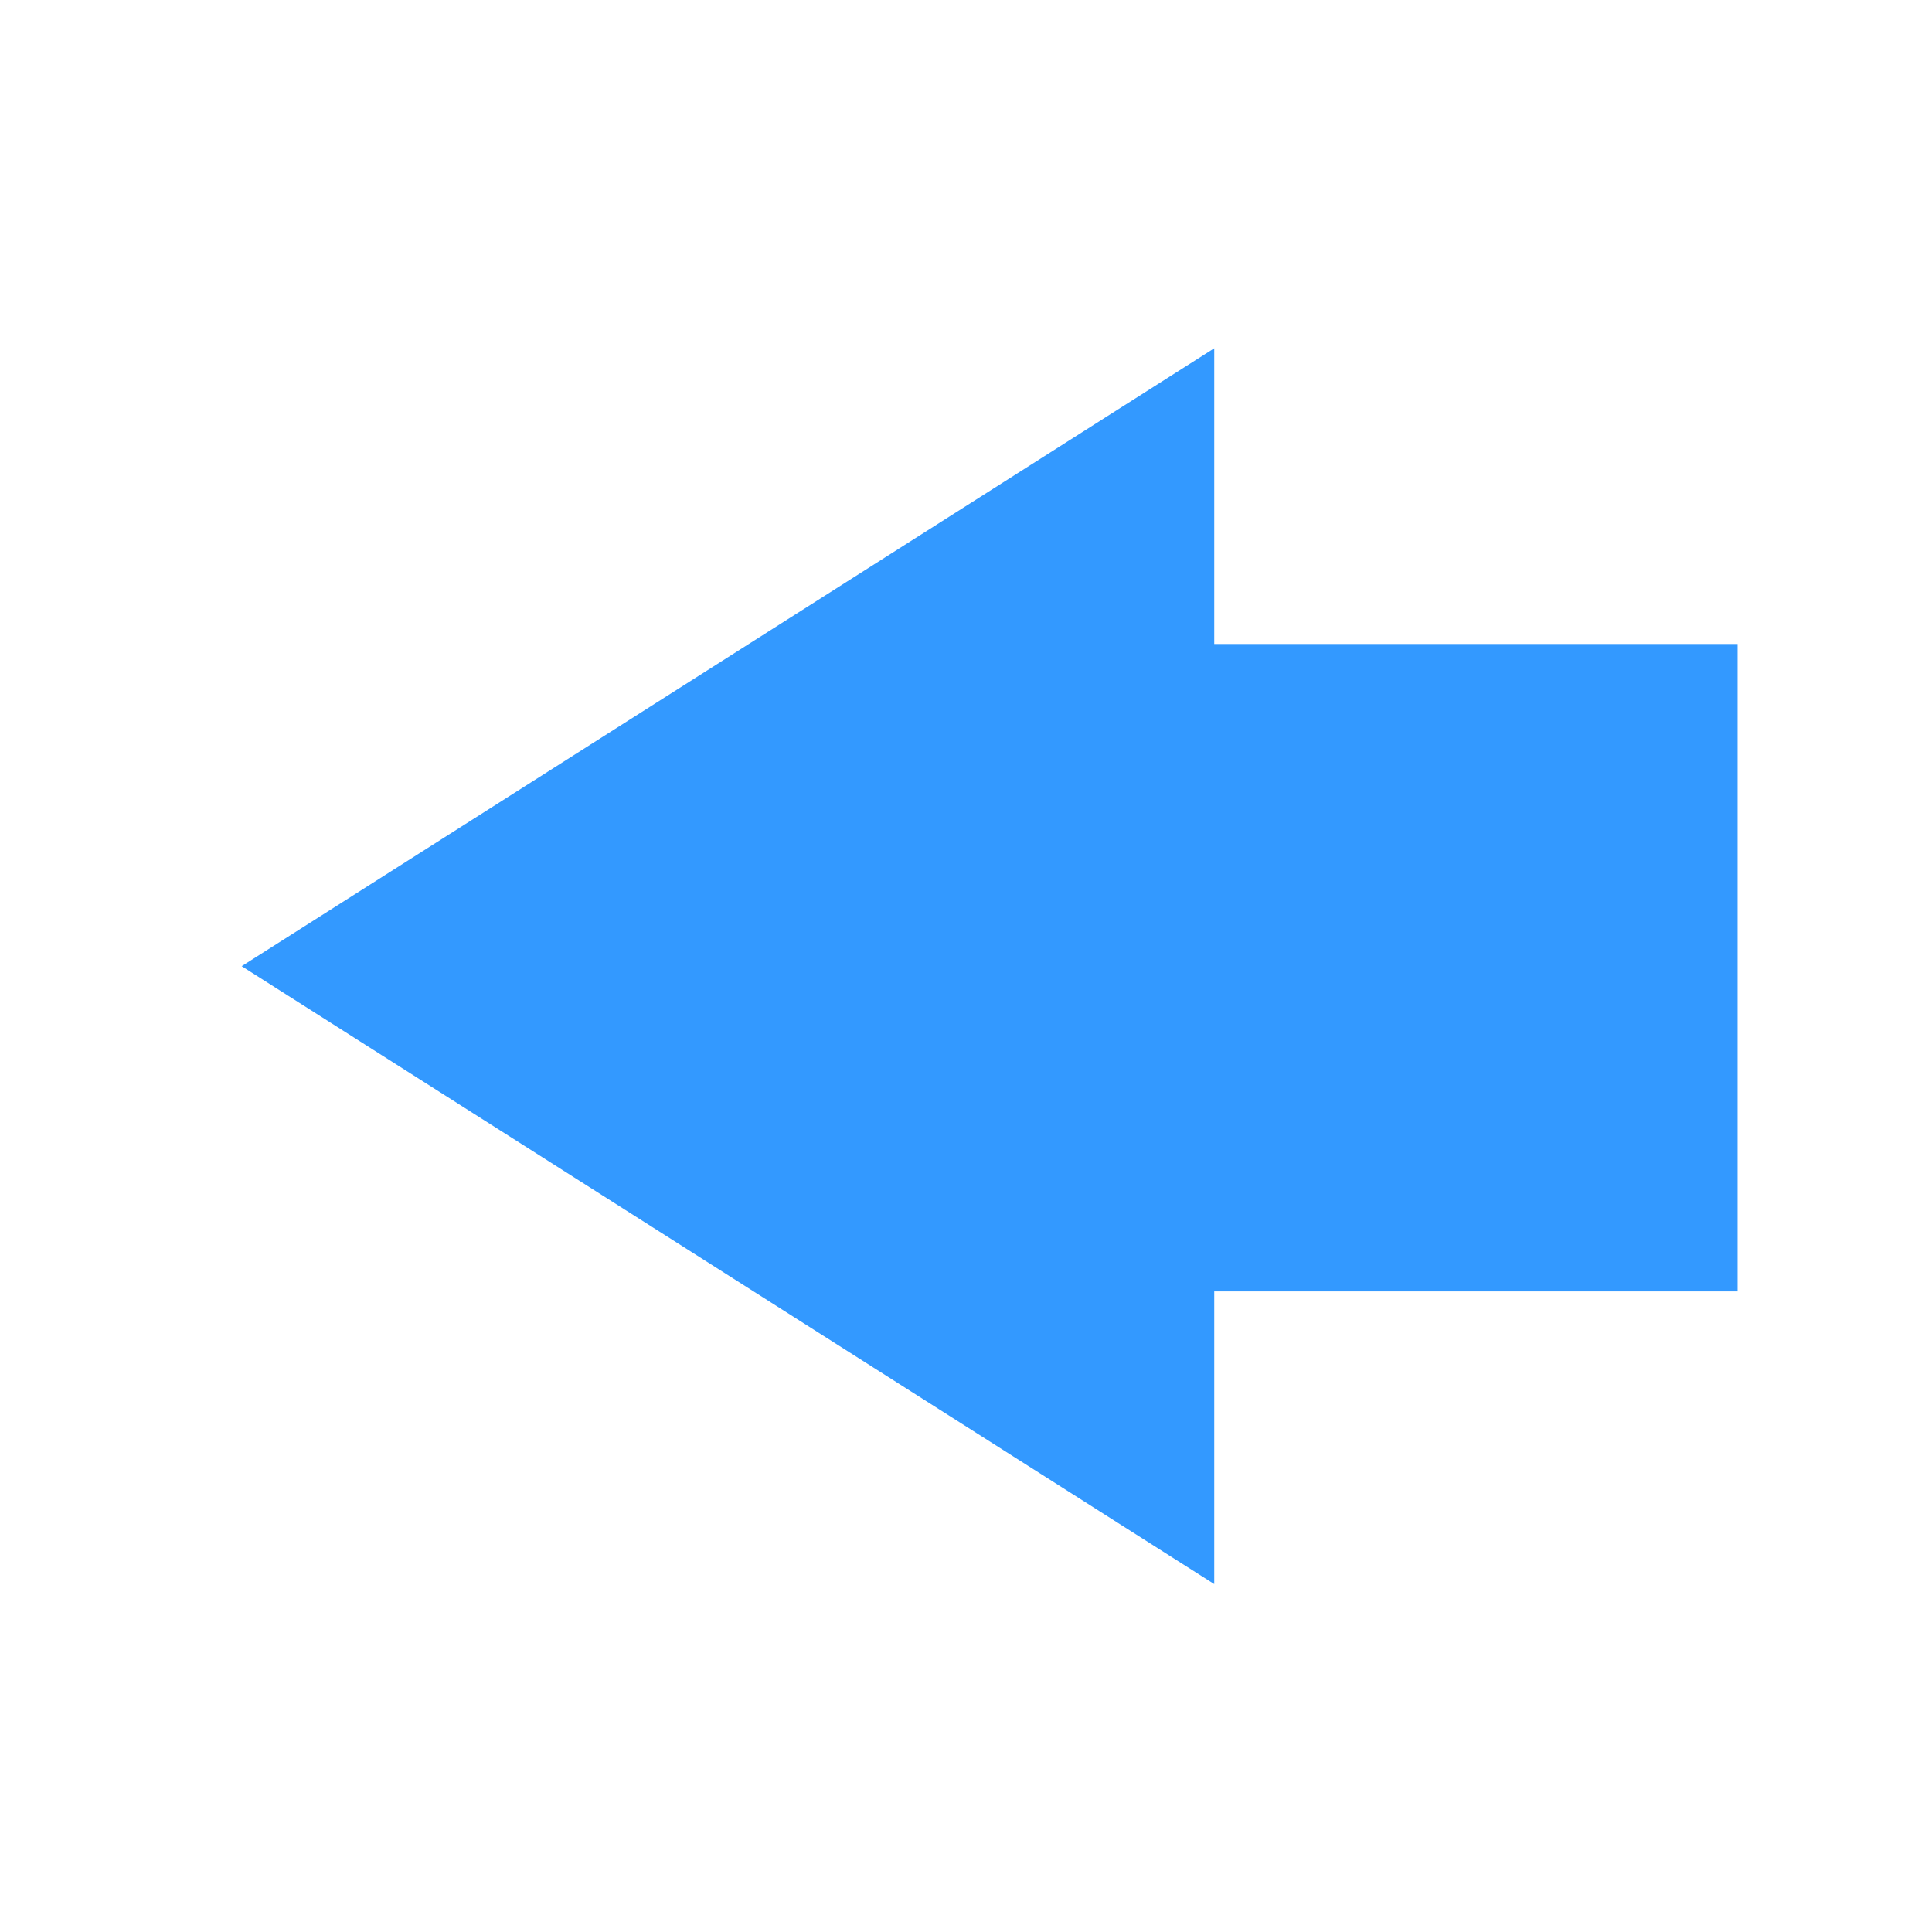
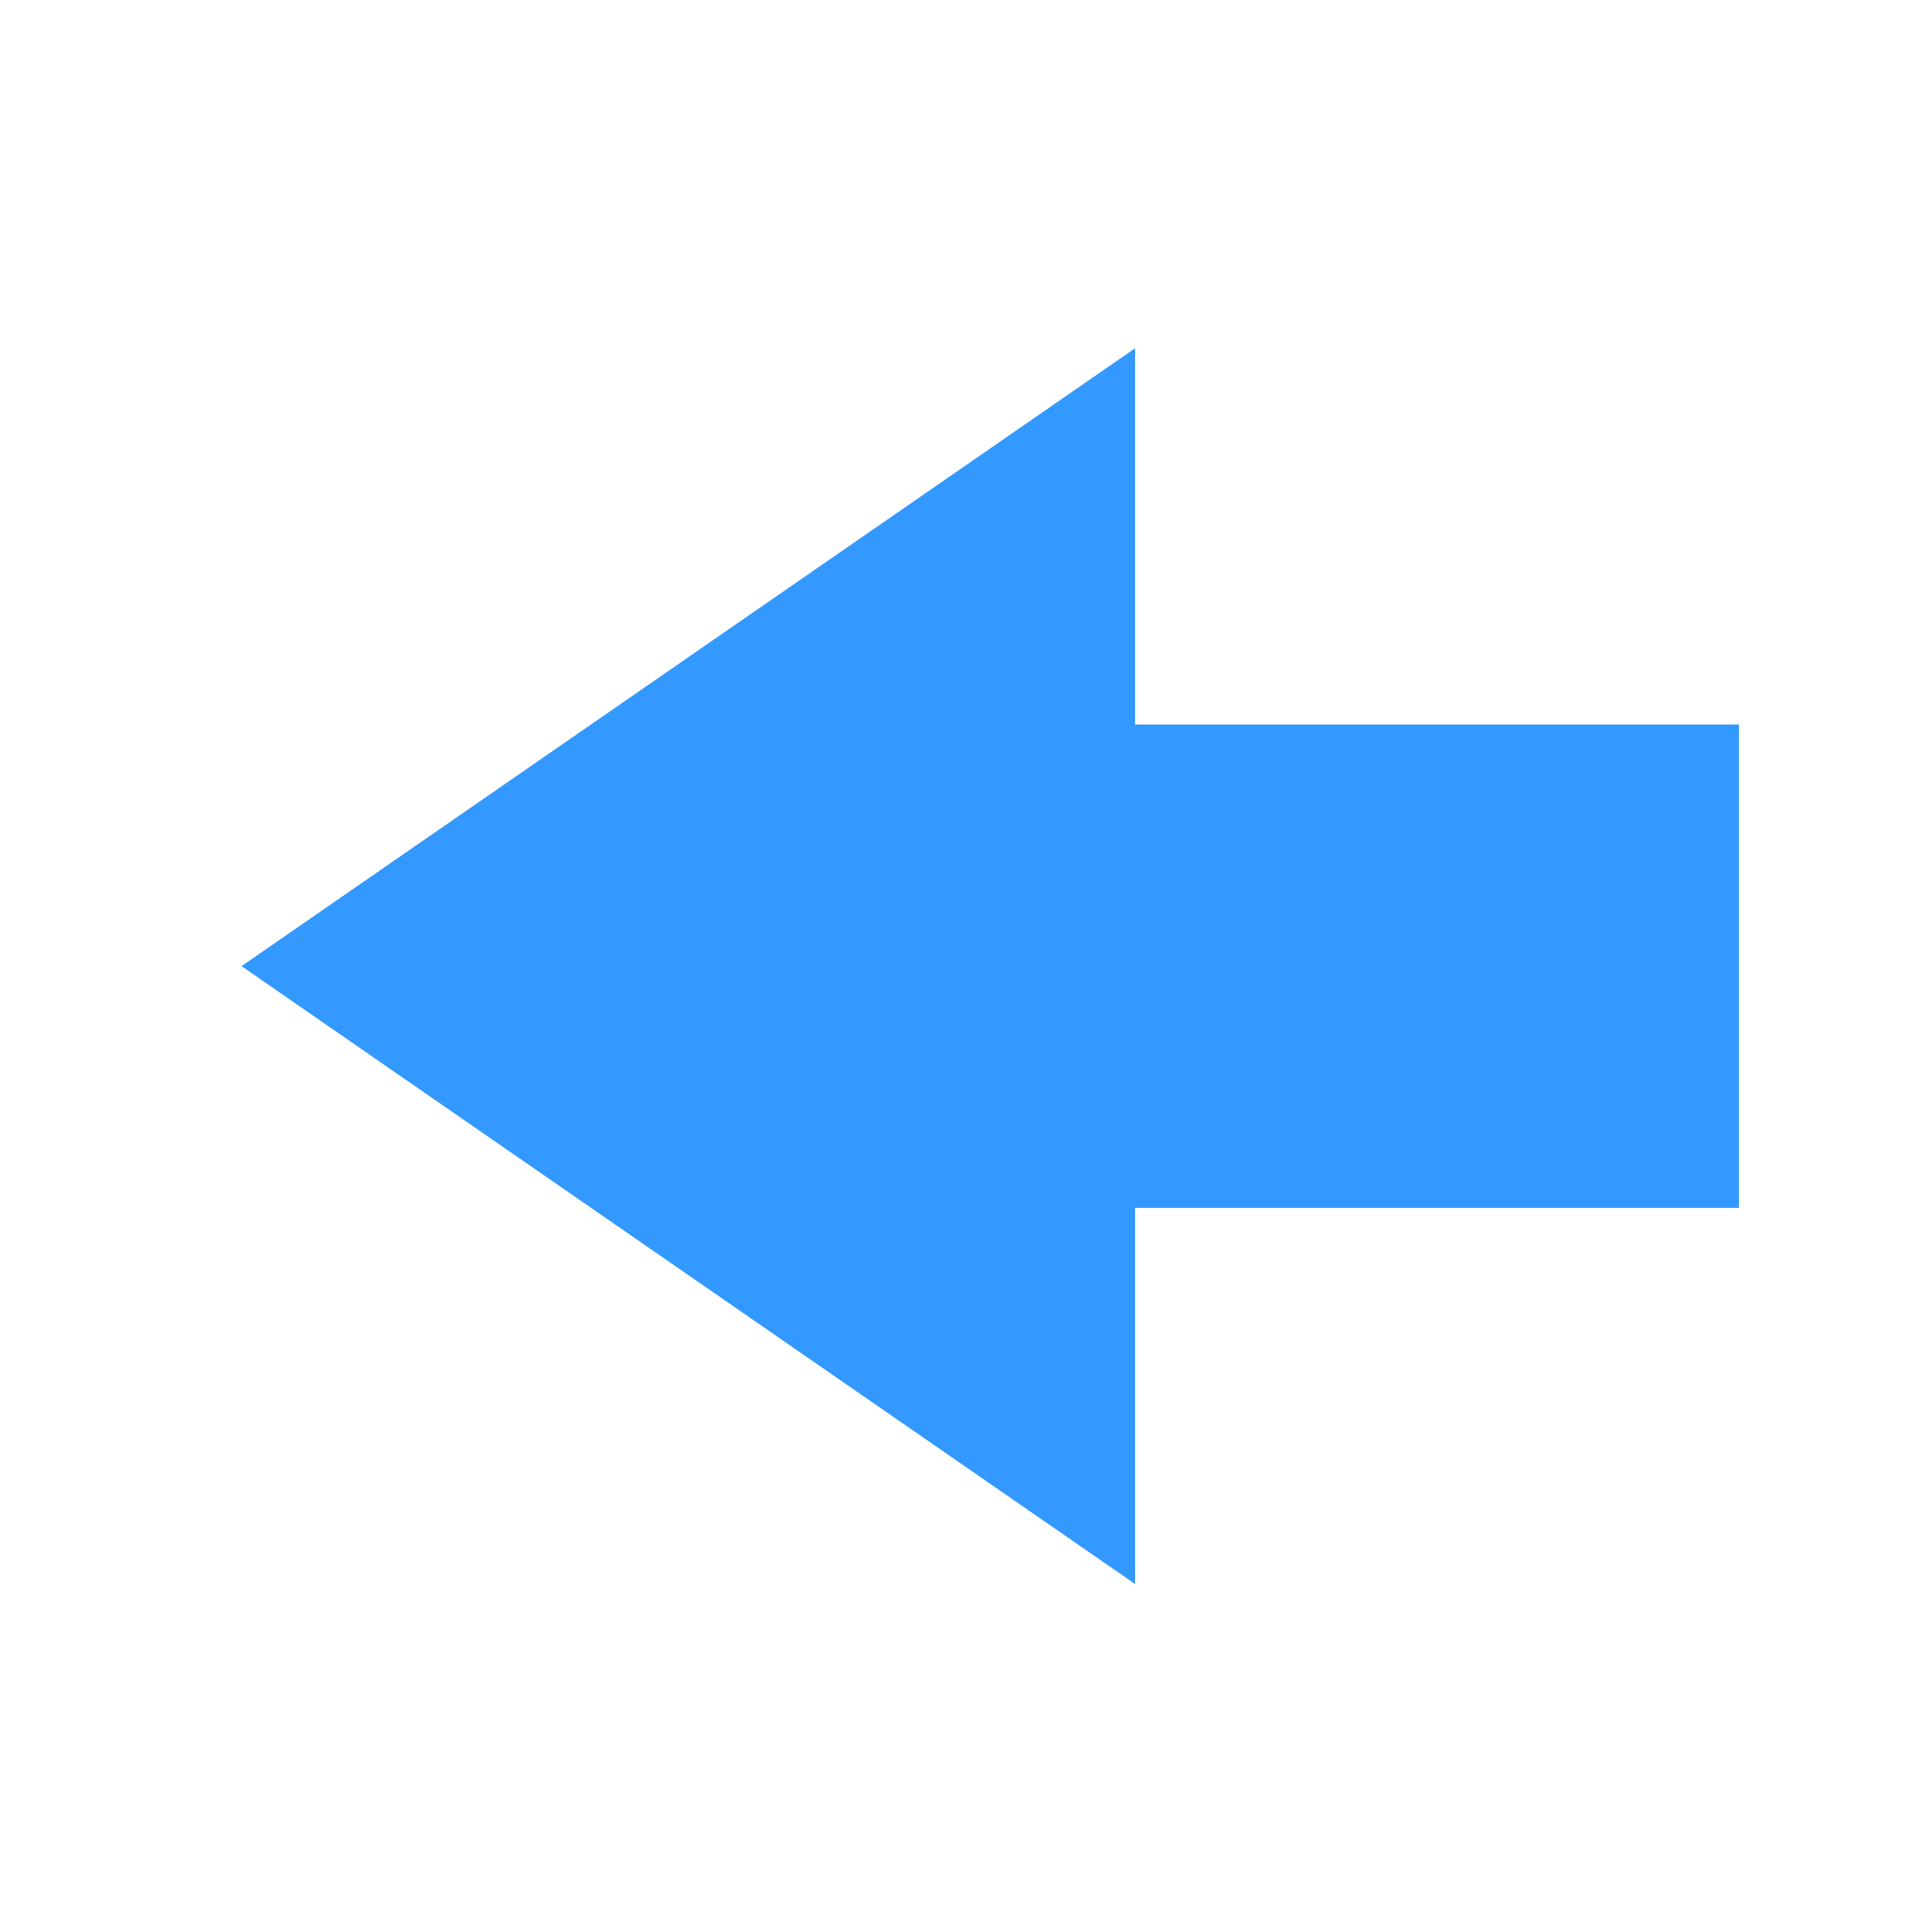
<svg xmlns="http://www.w3.org/2000/svg" width="128" height="128" id="svg3027" version="1.1">
  <defs id="defs3029" />
-   <path style="fill:#3399ff;fill-opacity:1;stroke:none;display:inline" d="m 115.121,42.668 -34.675,0 0,-19.593 -64.435,40.937 64.435,40.937 0,-19.391 34.675,0 z" id="Symbol" />
+   <path style="fill:#3399ff;fill-opacity:1;stroke:none;display:inline" d="m 115.206,48.003 -40.001,0 0,-24.931 -59.204,40.937 59.204,40.937 0,-24.927 40.001,0 z" id="Symbol" />
</svg>
